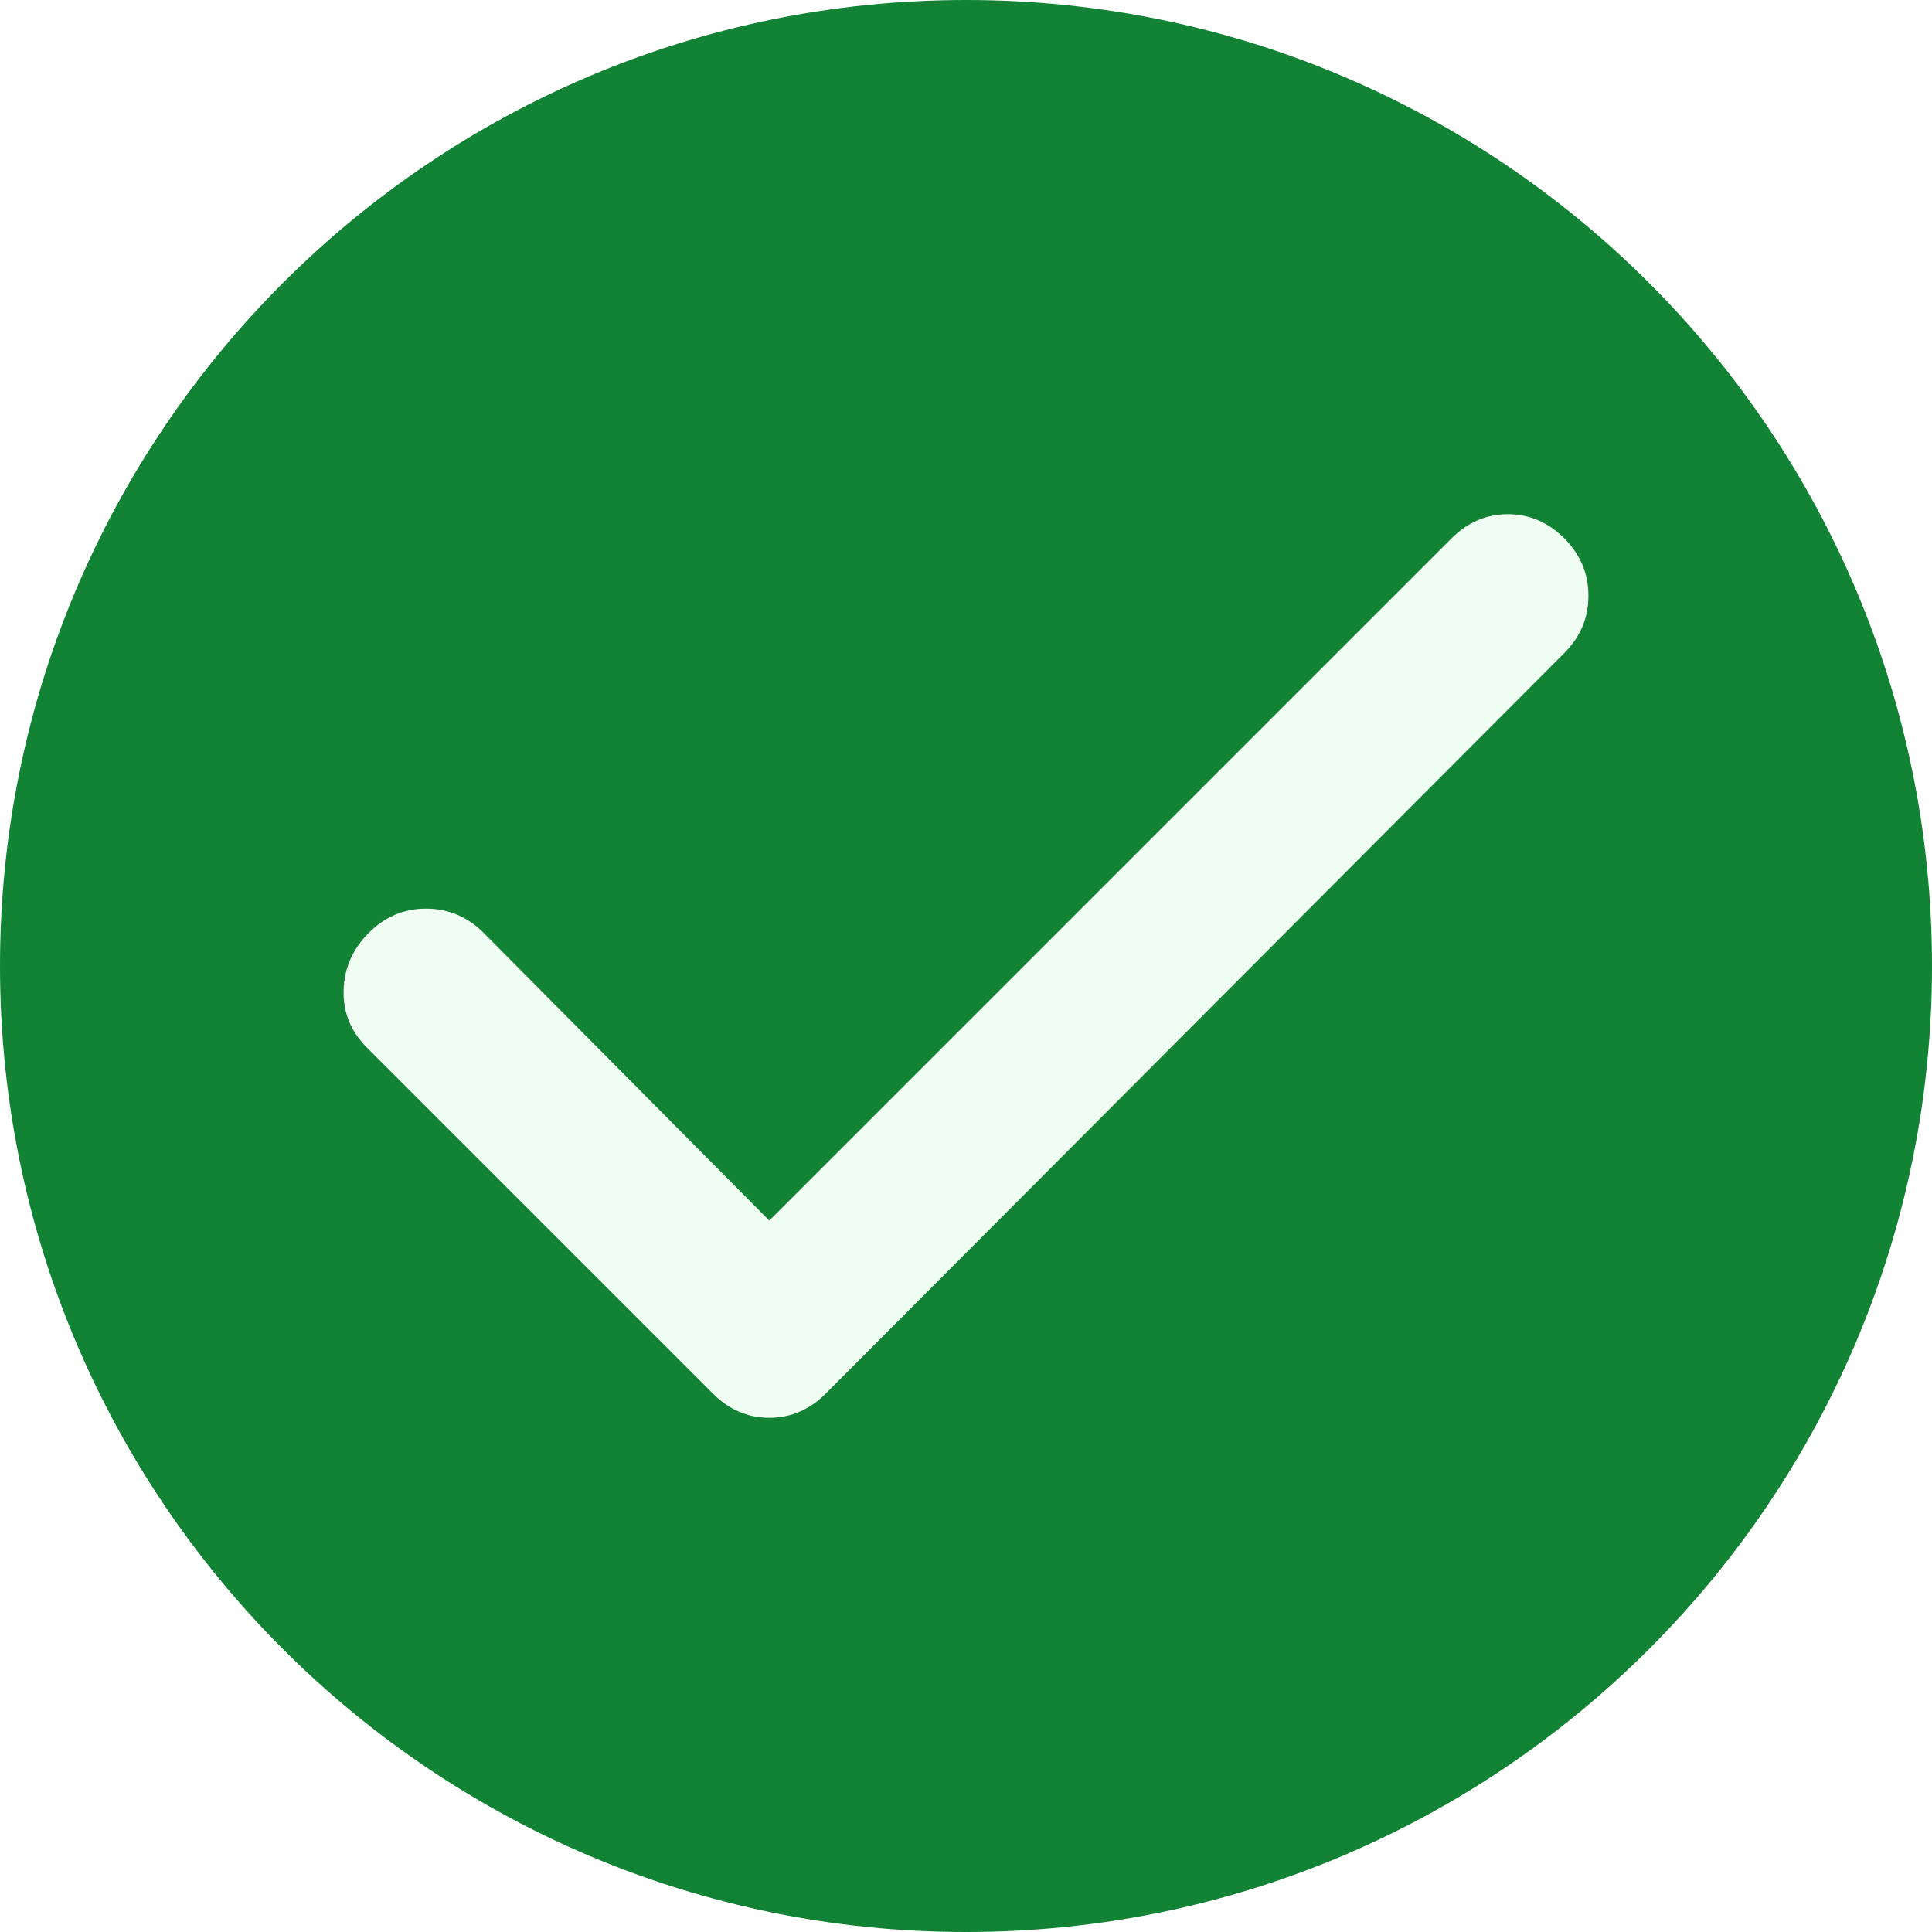
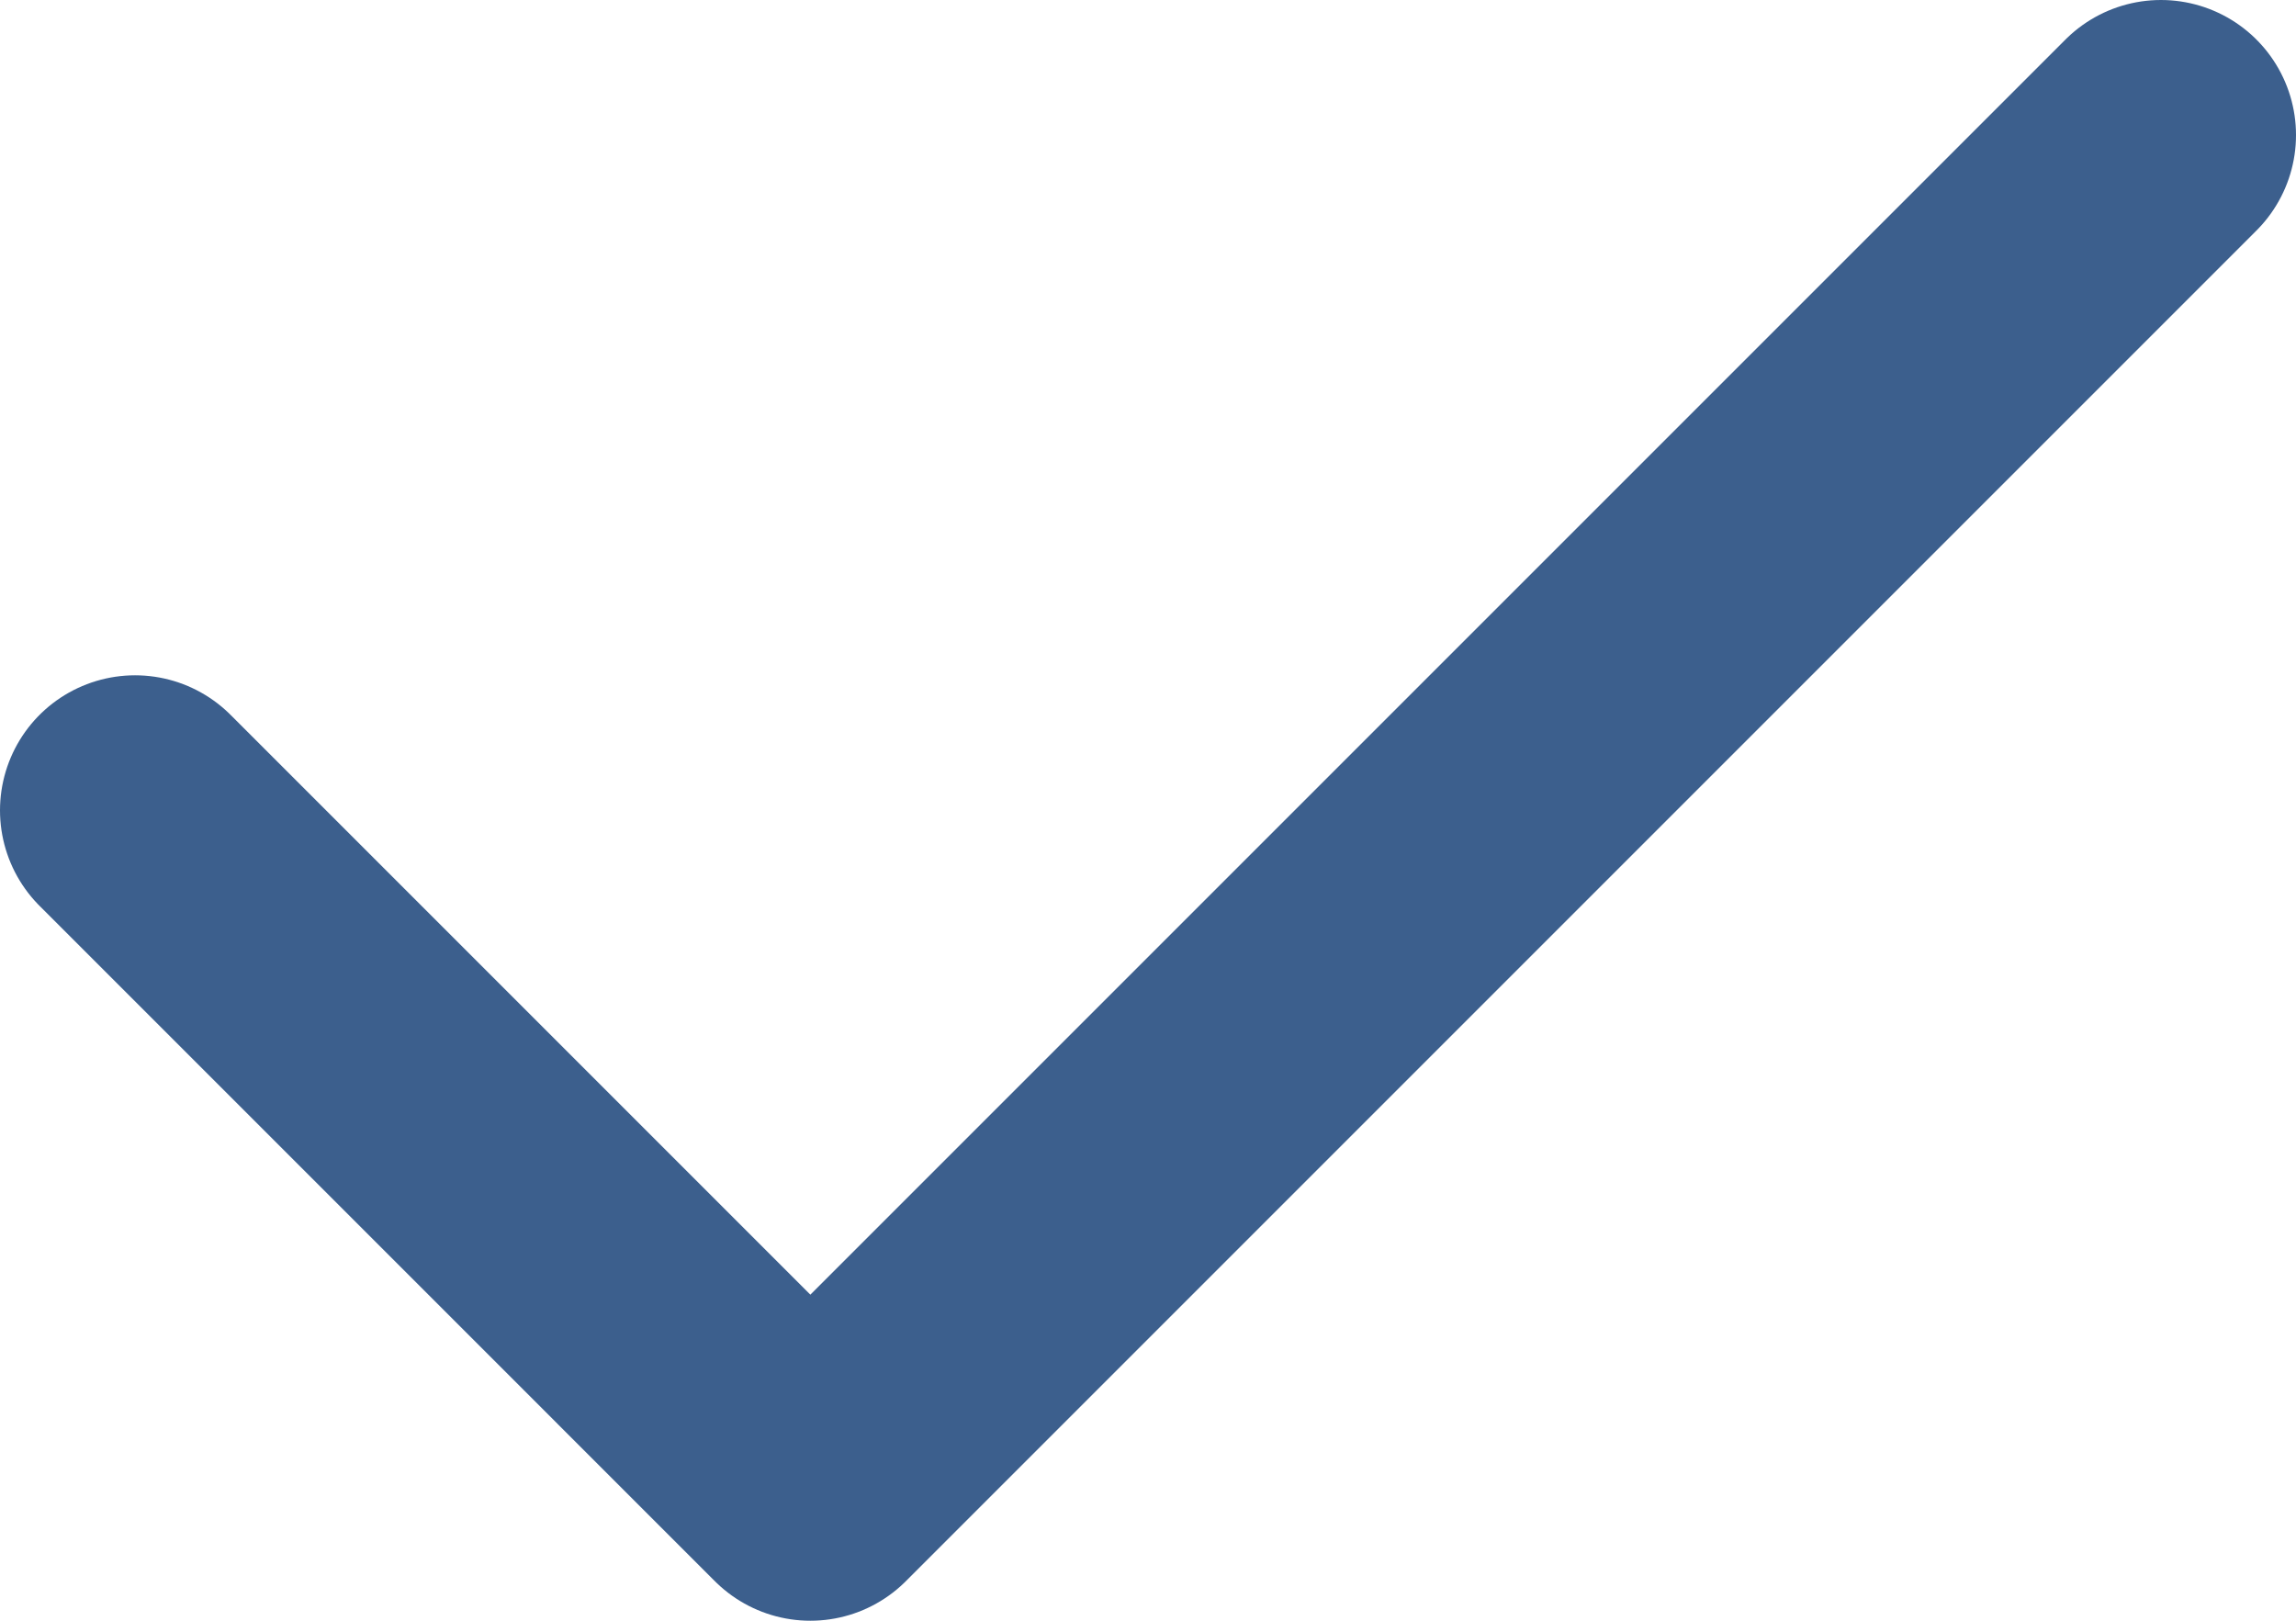
- <svg xmlns="http://www.w3.org/2000/svg" width="48" height="48" viewBox="0 0 48 48" fill="none">
-   <rect width="48" height="48" rx="24" fill="#128334" />
-   <path d="M19.113 30.325L36.063 13.375C36.464 12.975 36.93 12.775 37.464 12.775C37.997 12.775 38.464 12.975 38.864 13.375C39.264 13.775 39.464 14.25 39.464 14.801C39.464 15.352 39.264 15.826 38.864 16.225L20.514 34.625C20.113 35.025 19.647 35.225 19.113 35.225C18.58 35.225 18.113 35.025 17.713 34.625L9.113 26.025C8.713 25.625 8.521 25.15 8.537 24.601C8.553 24.052 8.762 23.576 9.163 23.175C9.565 22.774 10.04 22.574 10.589 22.575C11.139 22.576 11.614 22.776 12.014 23.175L19.113 30.325Z" fill="#F0FDF3" />
+ <svg xmlns="http://www.w3.org/2000/svg" width="17" height="12" viewBox="0 0 17 12" fill="none">
+   <path d="M1 6L6 11L16 1" stroke="#3C5F8D" stroke-width="2" stroke-linecap="round" stroke-linejoin="round" />
</svg>
